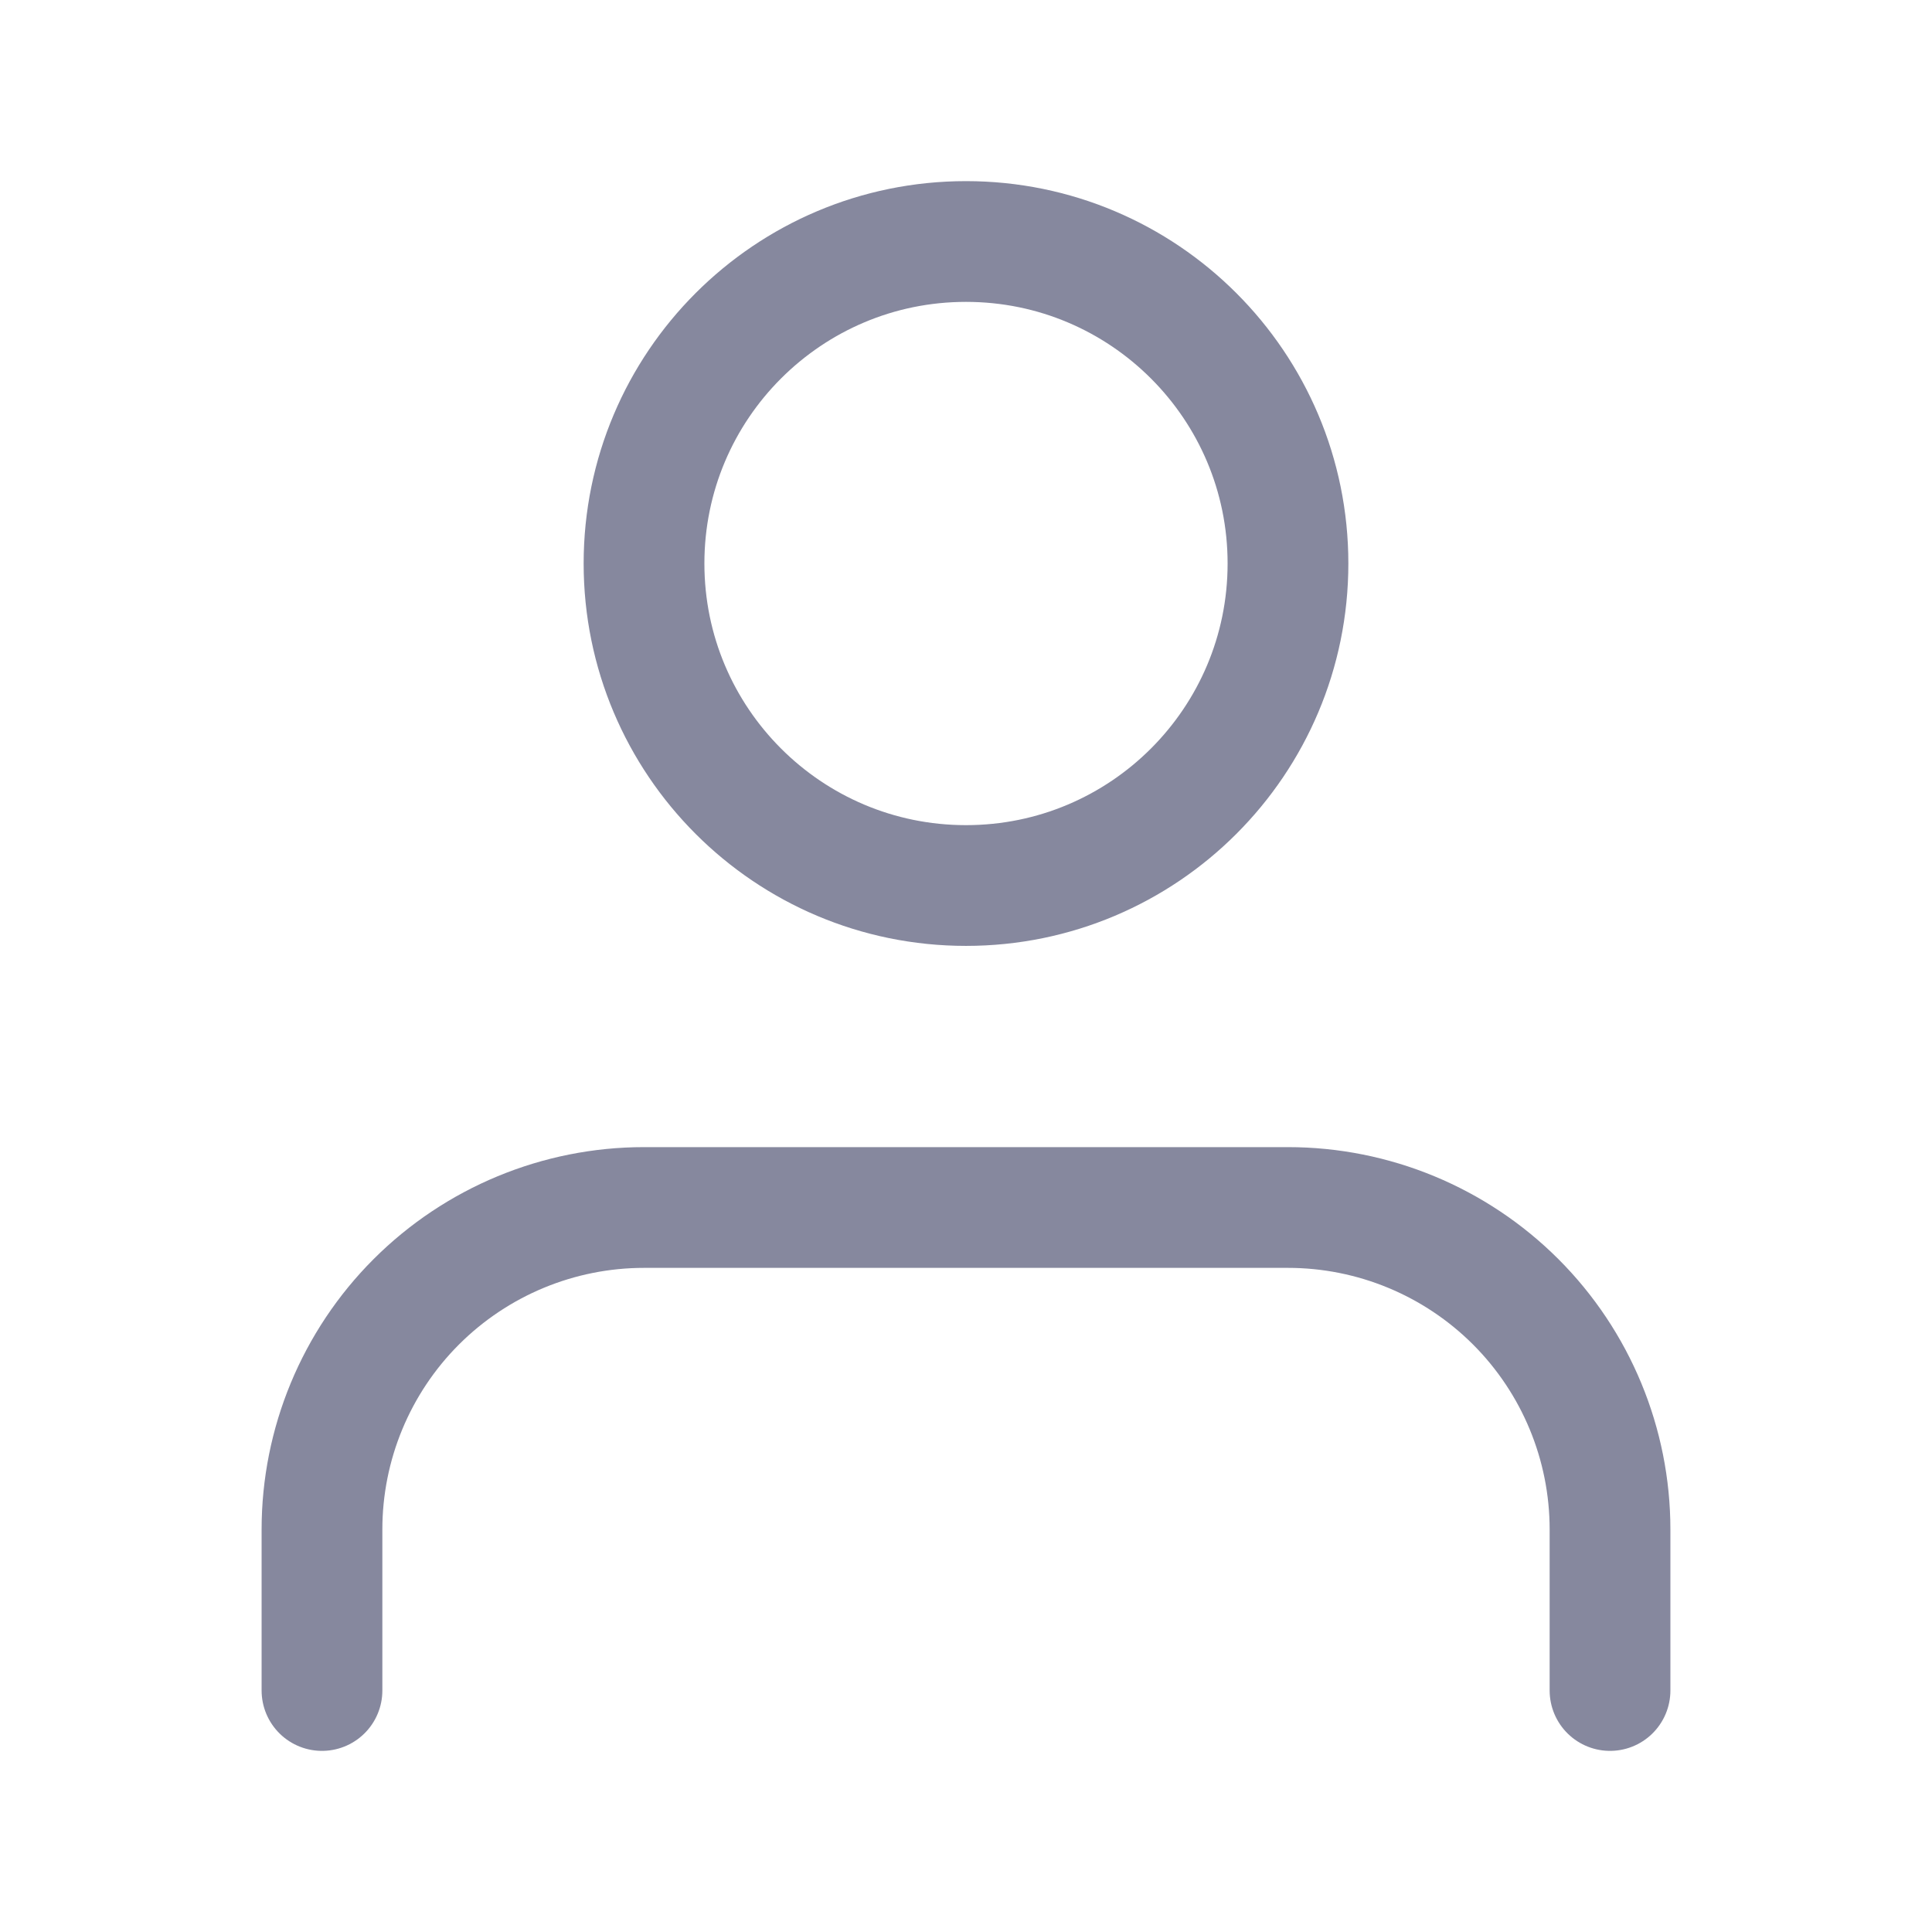
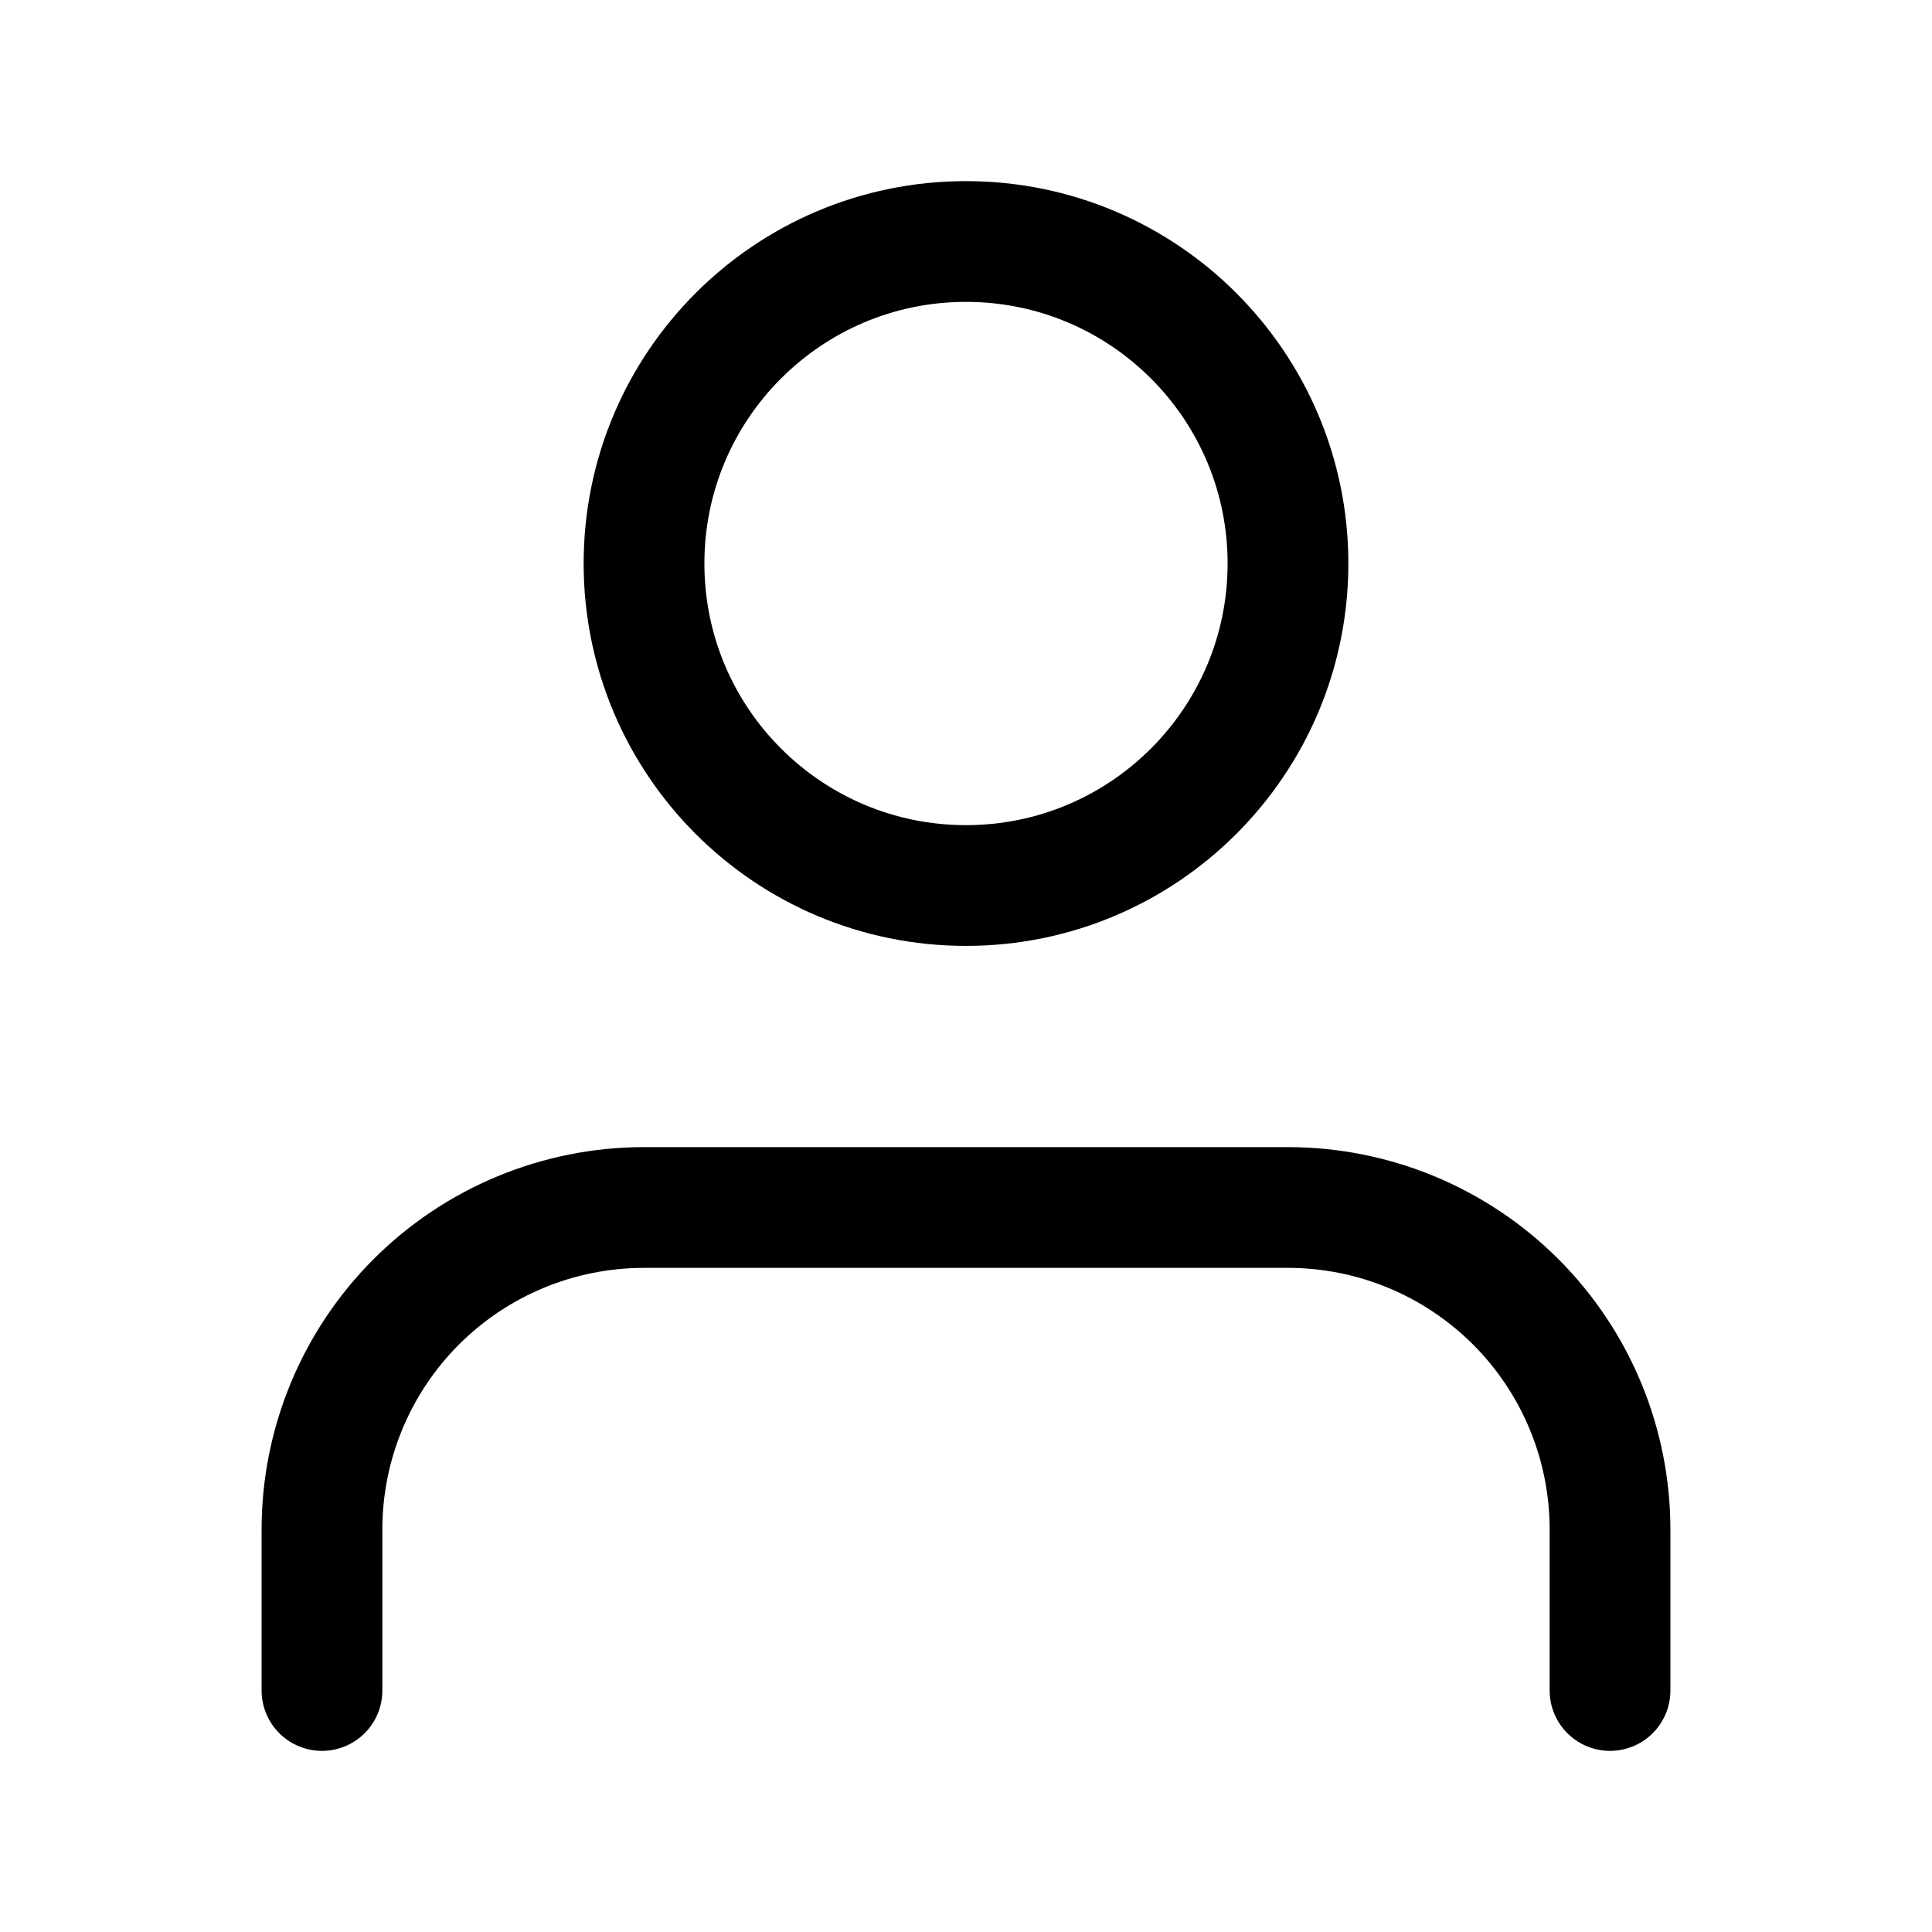
<svg xmlns="http://www.w3.org/2000/svg" width="32" height="32" viewBox="0 0 32 32" fill="none">
-   <path d="M26.667 28V25.333C26.667 23.919 26.105 22.562 25.105 21.562C24.104 20.562 22.748 20 21.333 20H10.667C9.252 20 7.896 20.562 6.895 21.562C5.895 22.562 5.333 23.919 5.333 25.333V28M21.333 9.333C21.333 12.279 18.945 14.667 16 14.667C13.054 14.667 10.667 12.279 10.667 9.333C10.667 6.388 13.054 4 16 4C18.945 4 21.333 6.388 21.333 9.333Z" stroke="#86889E" stroke-width="2" stroke-linecap="round" stroke-linejoin="round" />
+   <path d="M26.667 28V25.333C26.667 23.919 26.105 22.562 25.105 21.562C24.104 20.562 22.748 20 21.333 20H10.667C9.252 20 7.896 20.562 6.895 21.562C5.895 22.562 5.333 23.919 5.333 25.333V28M21.333 9.333C21.333 12.279 18.945 14.667 16 14.667C13.054 14.667 10.667 12.279 10.667 9.333C10.667 6.388 13.054 4 16 4C18.945 4 21.333 6.388 21.333 9.333Z" stroke="currentColor" stroke-width="2" stroke-linecap="round" stroke-linejoin="round" />
</svg>
